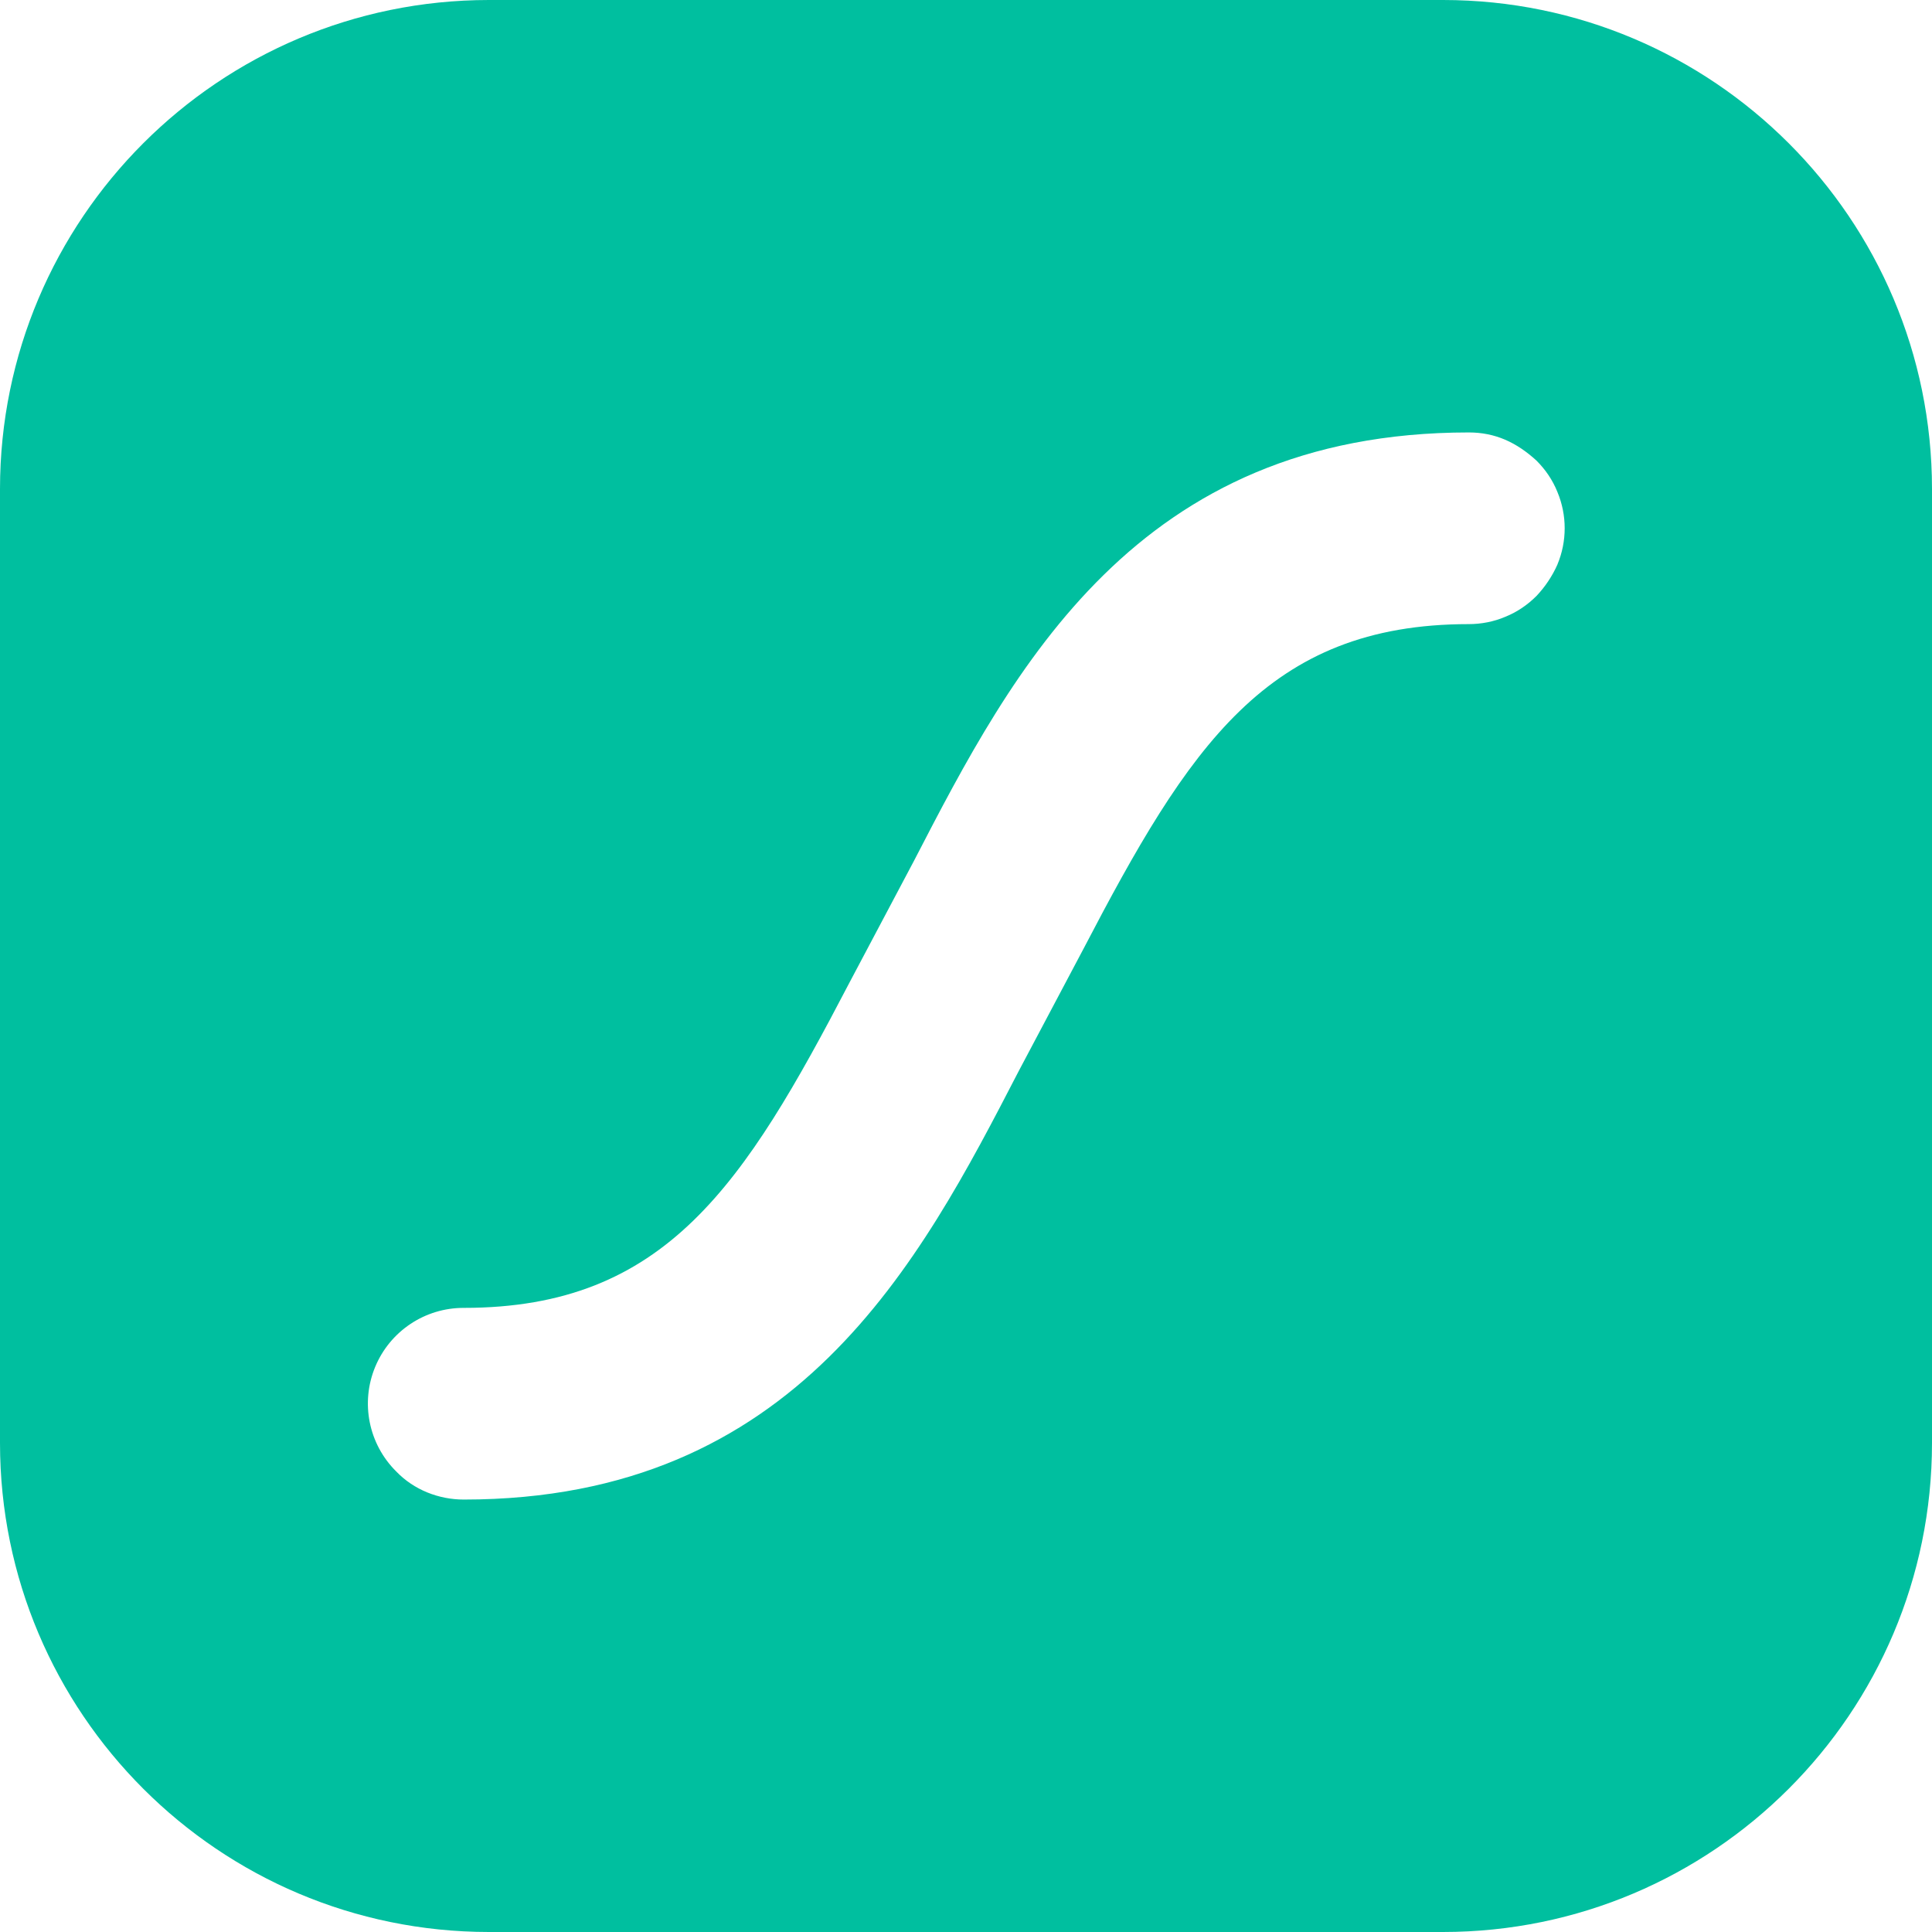
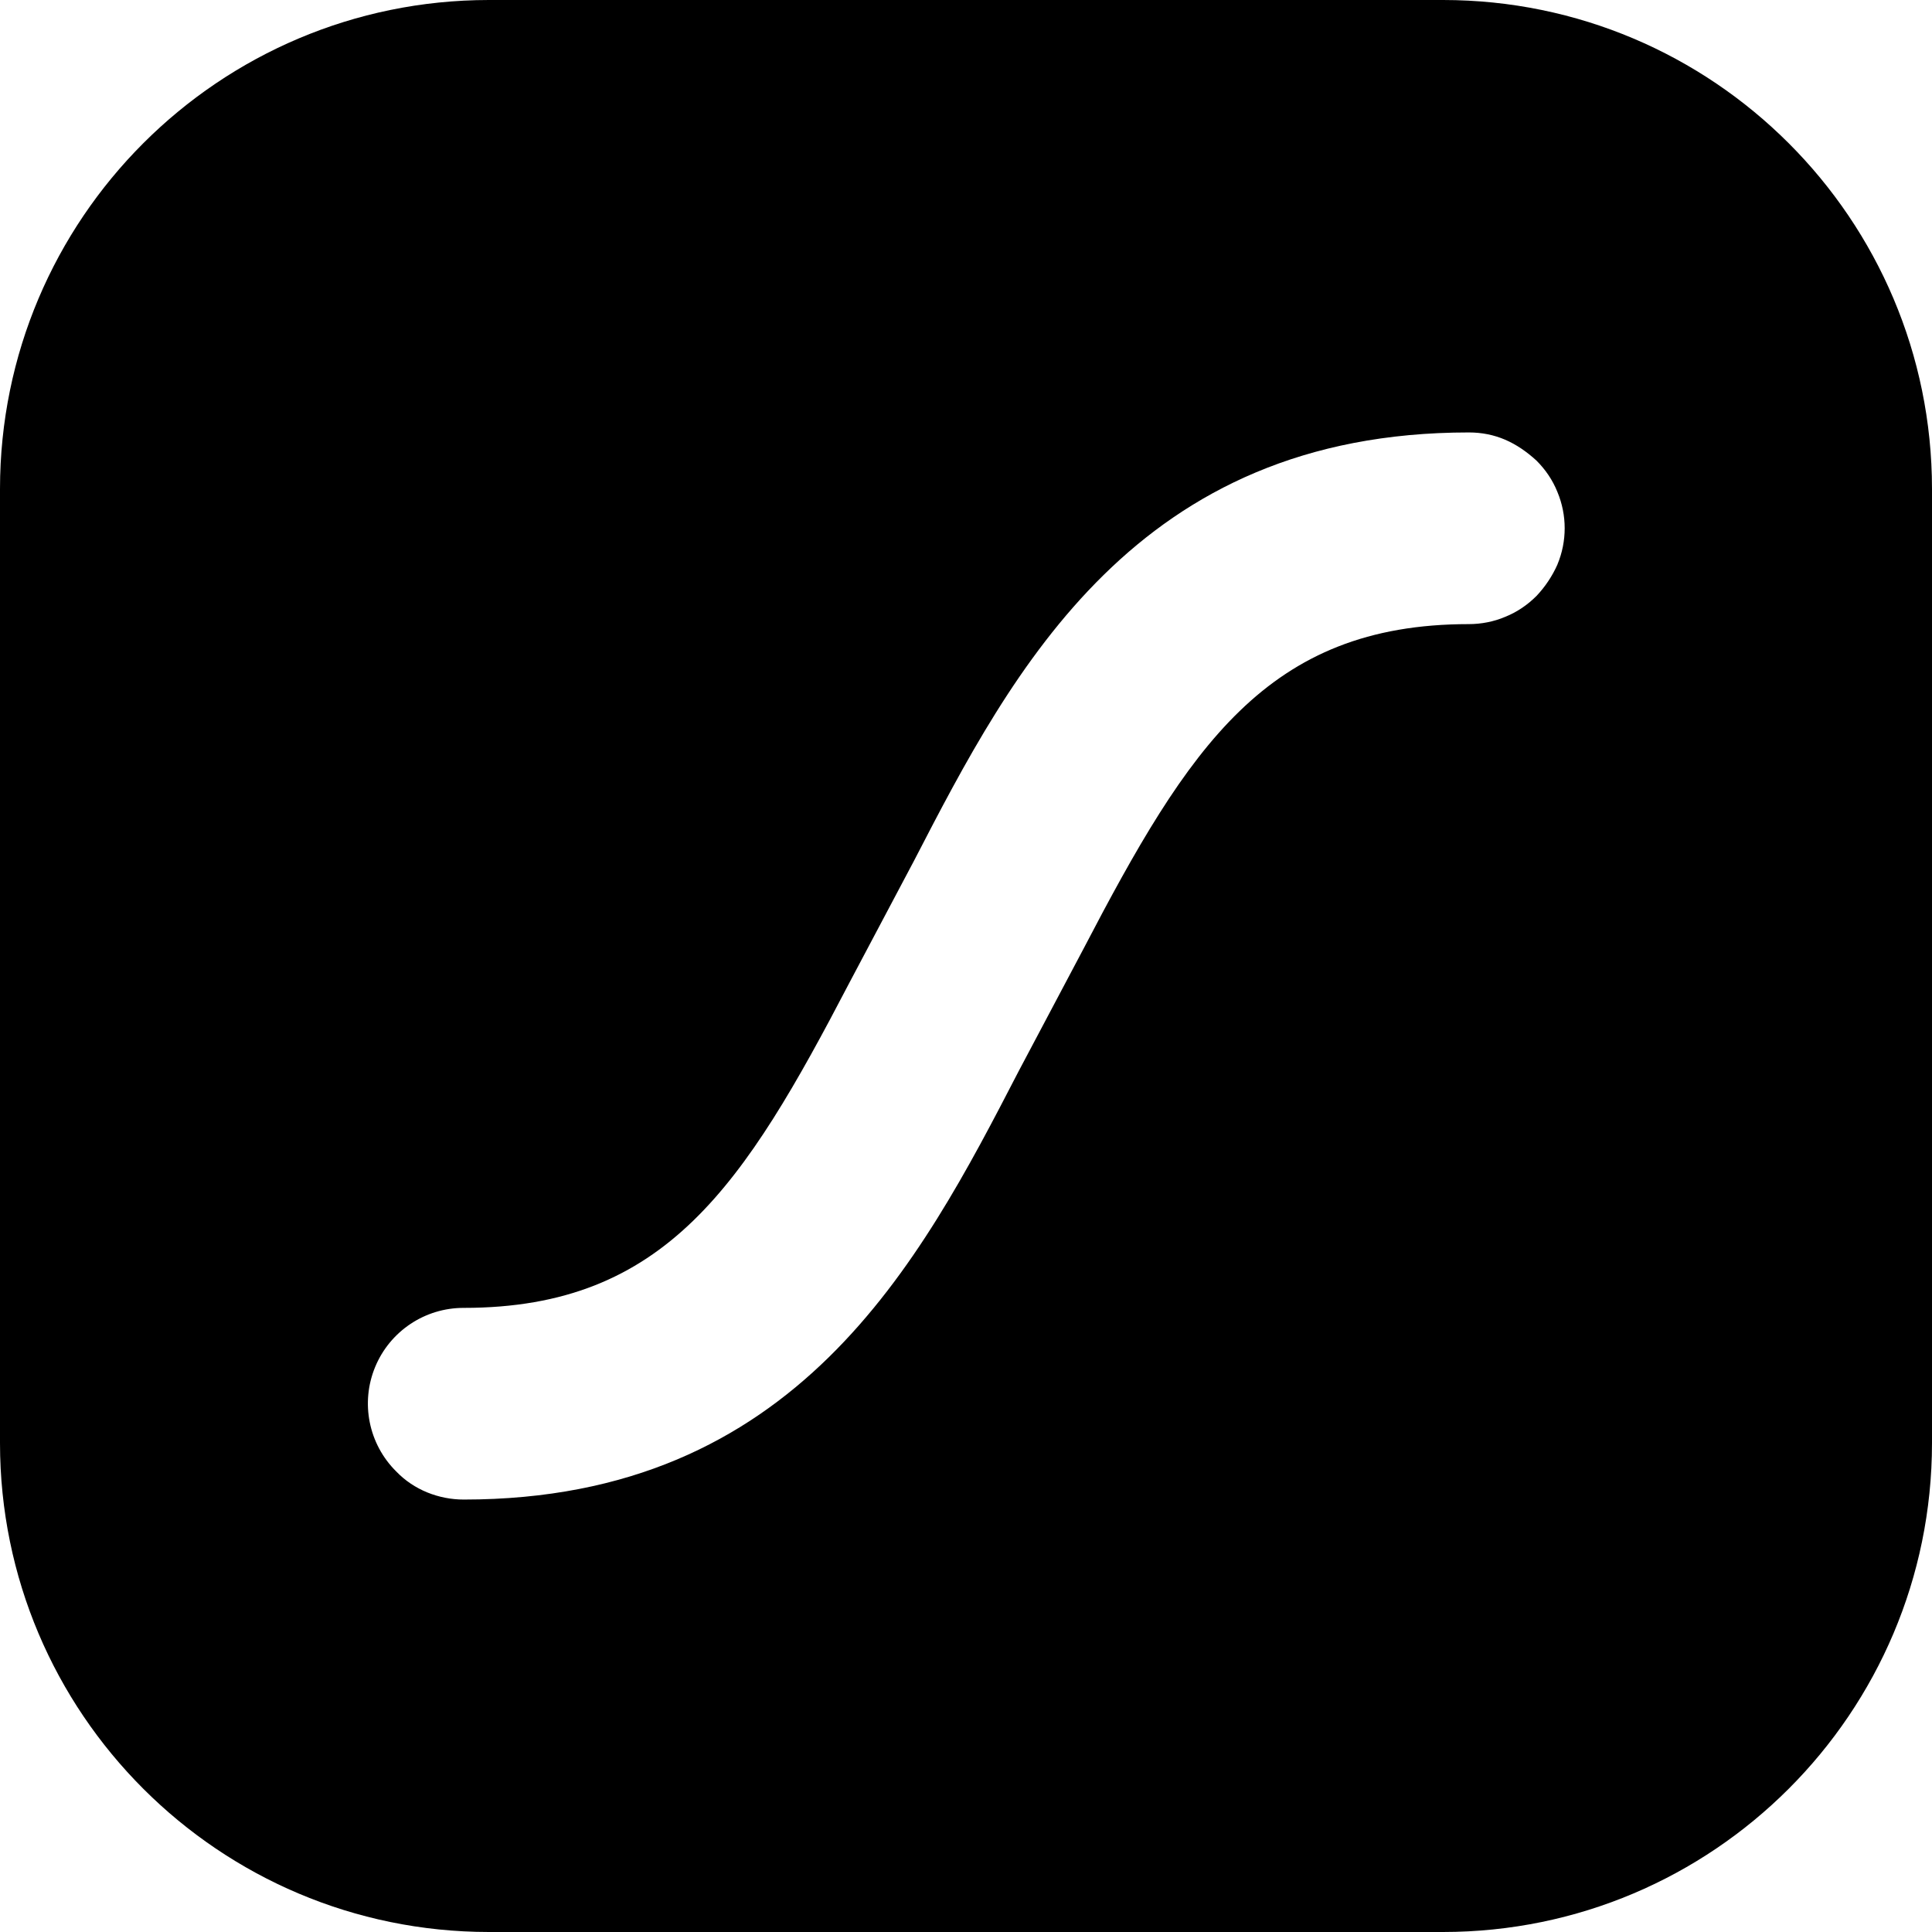
- <svg xmlns="http://www.w3.org/2000/svg" role="img" viewBox="0 0 24 24" fill="#00bf9f">
+ <svg xmlns="http://www.w3.org/2000/svg" role="img" viewBox="0 0 24 24" fill="currentColor">
  <path d="M17.928 0H6.072A6.076 6.076 0 0 0 0 6.073v11.854A6.076 6.076 0 0 0 6.073 24h11.854A6.076 6.076 0 0 0 24 17.927V6.073A6.076 6.076 0 0 0 17.927 0m1.42 7.013a1.4 1.4 0 0 1-.26.39c-.11.11-.24.2-.39.26-.14.06-.3.09-.45.09-2.511 0-3.482 1.53-4.792 4.042l-.8 1.51c-1.231 2.382-2.762 5.323-6.894 5.323-.31 0-.62-.12-.84-.35a1.188 1.188 0 0 1 .84-2.031c2.511 0 3.482-1.53 4.792-4.042l.8-1.51c1.231-2.382 2.762-5.323 6.894-5.323q.24 0 .45.09c.14.06.27.15.39.26.11.11.2.24.26.39a1.17 1.17 0 0 1 0 .9" />
</svg>
